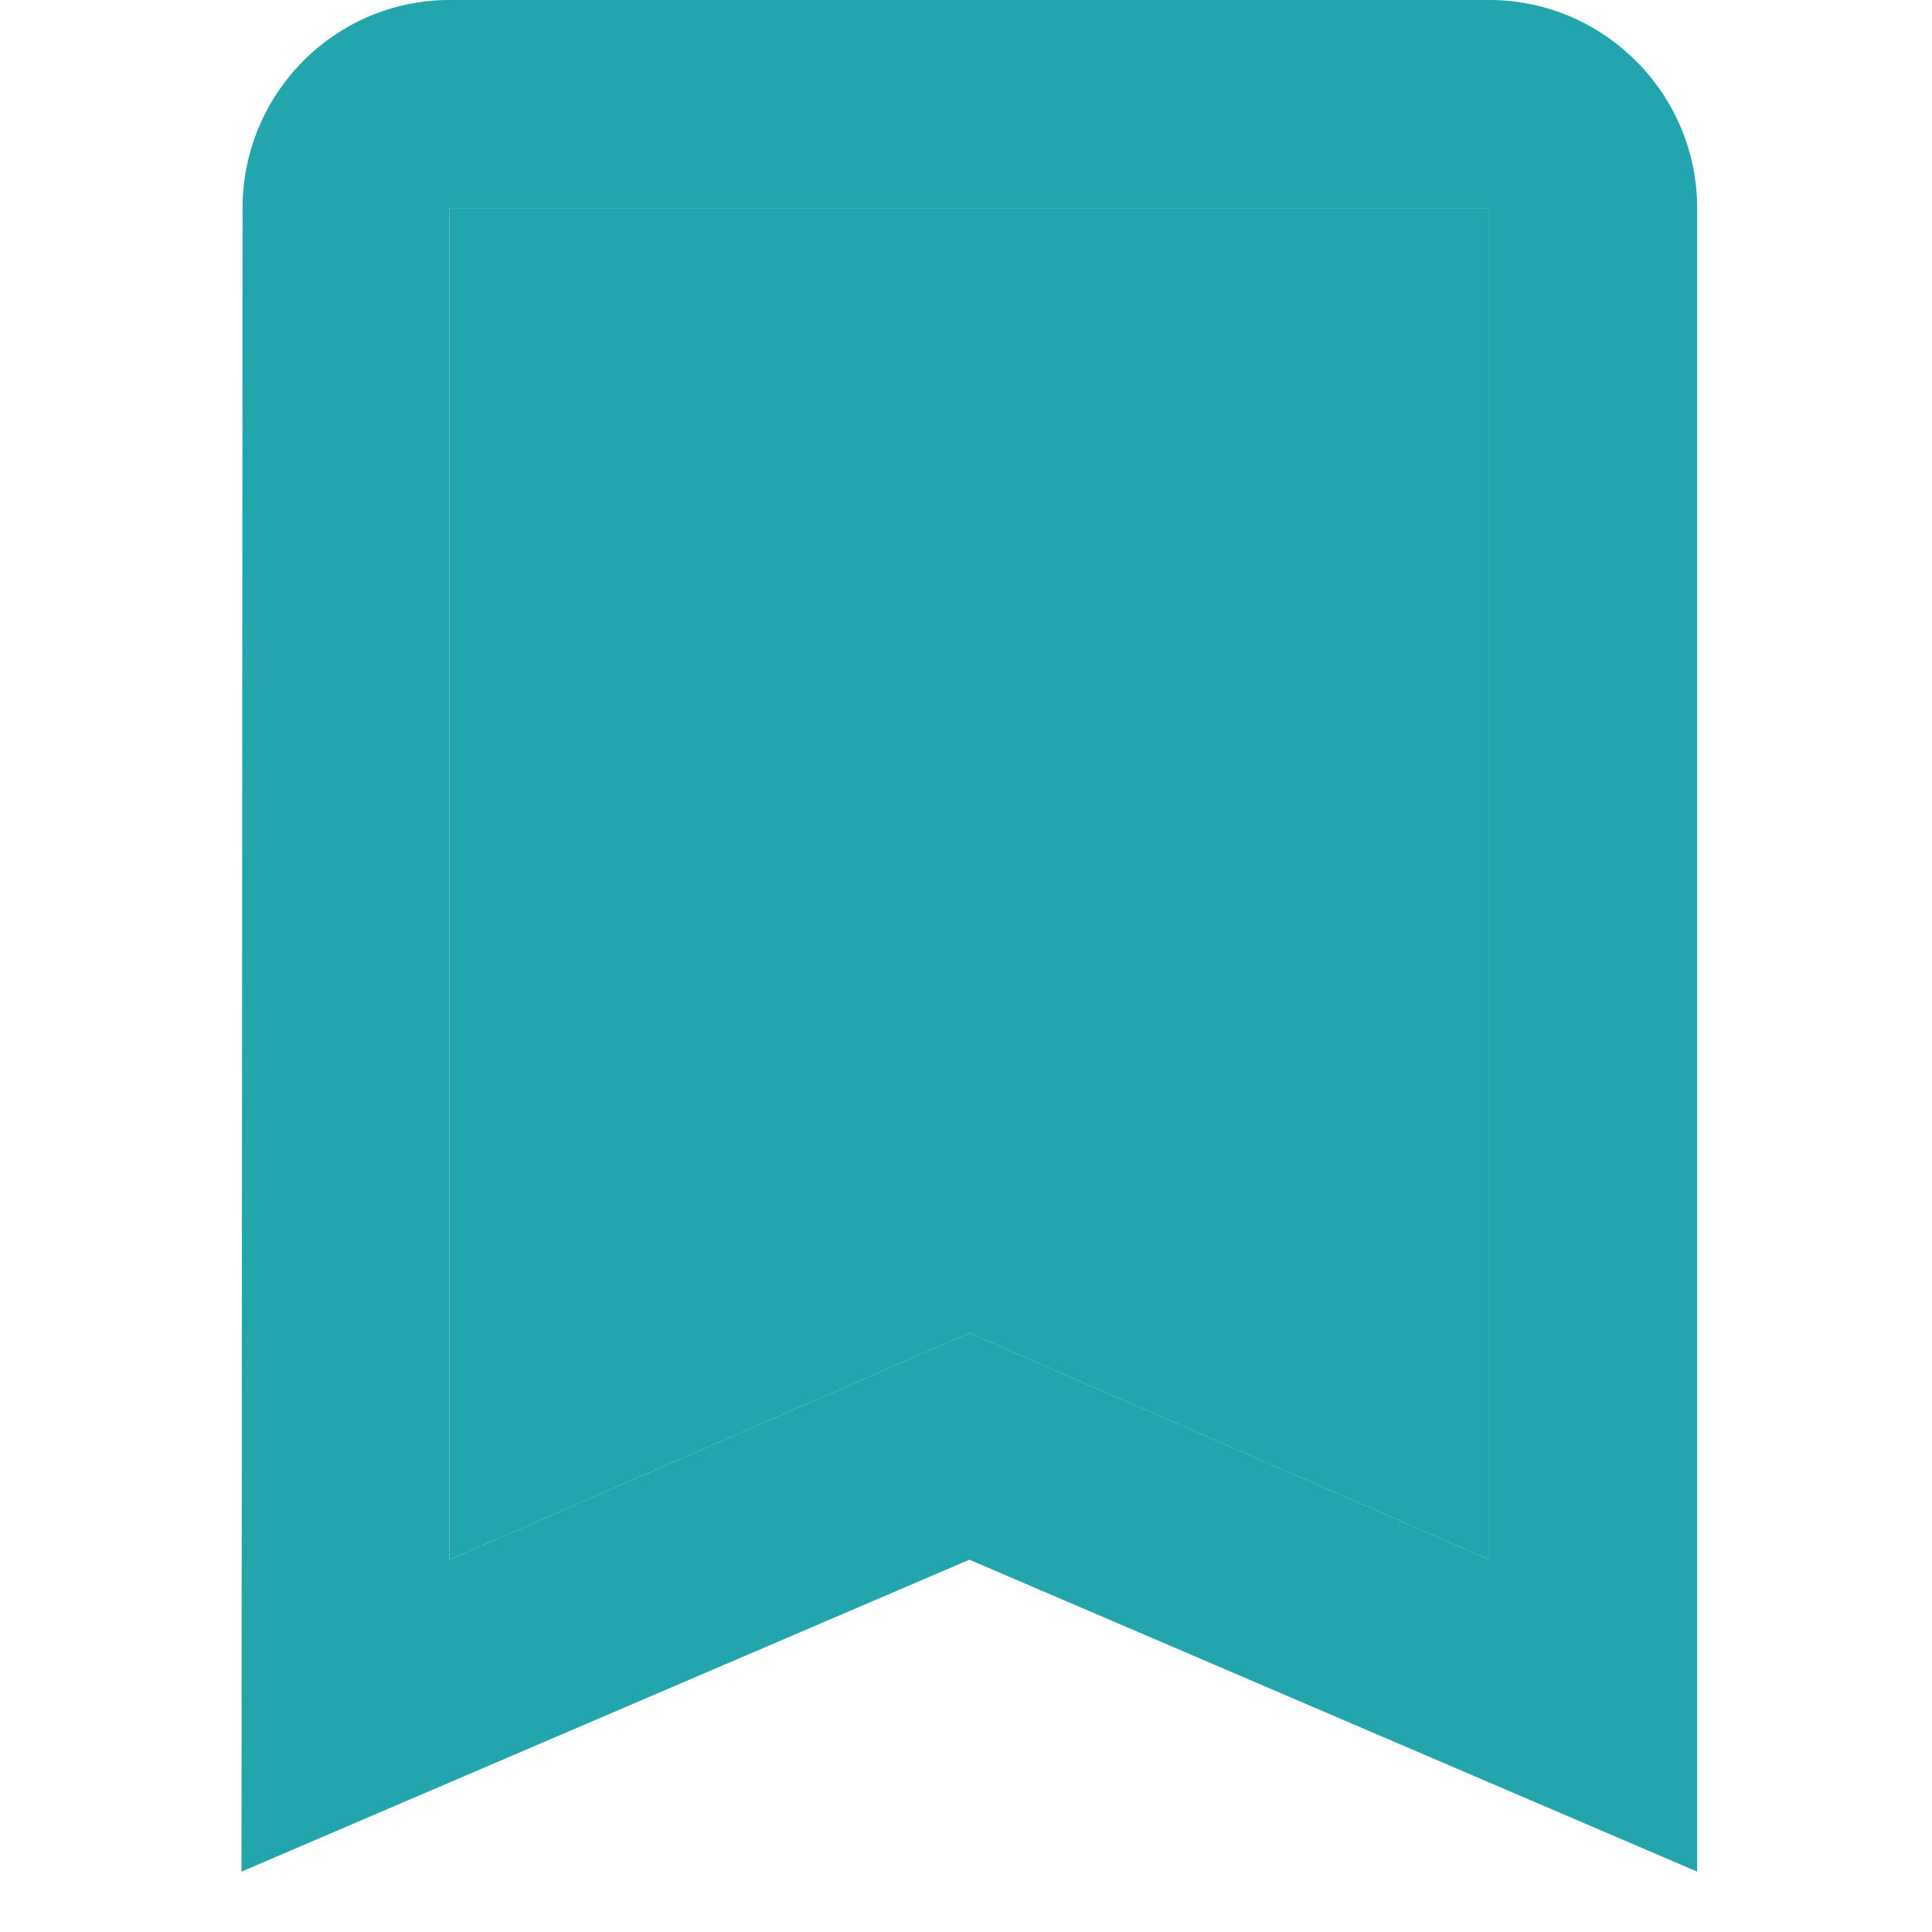
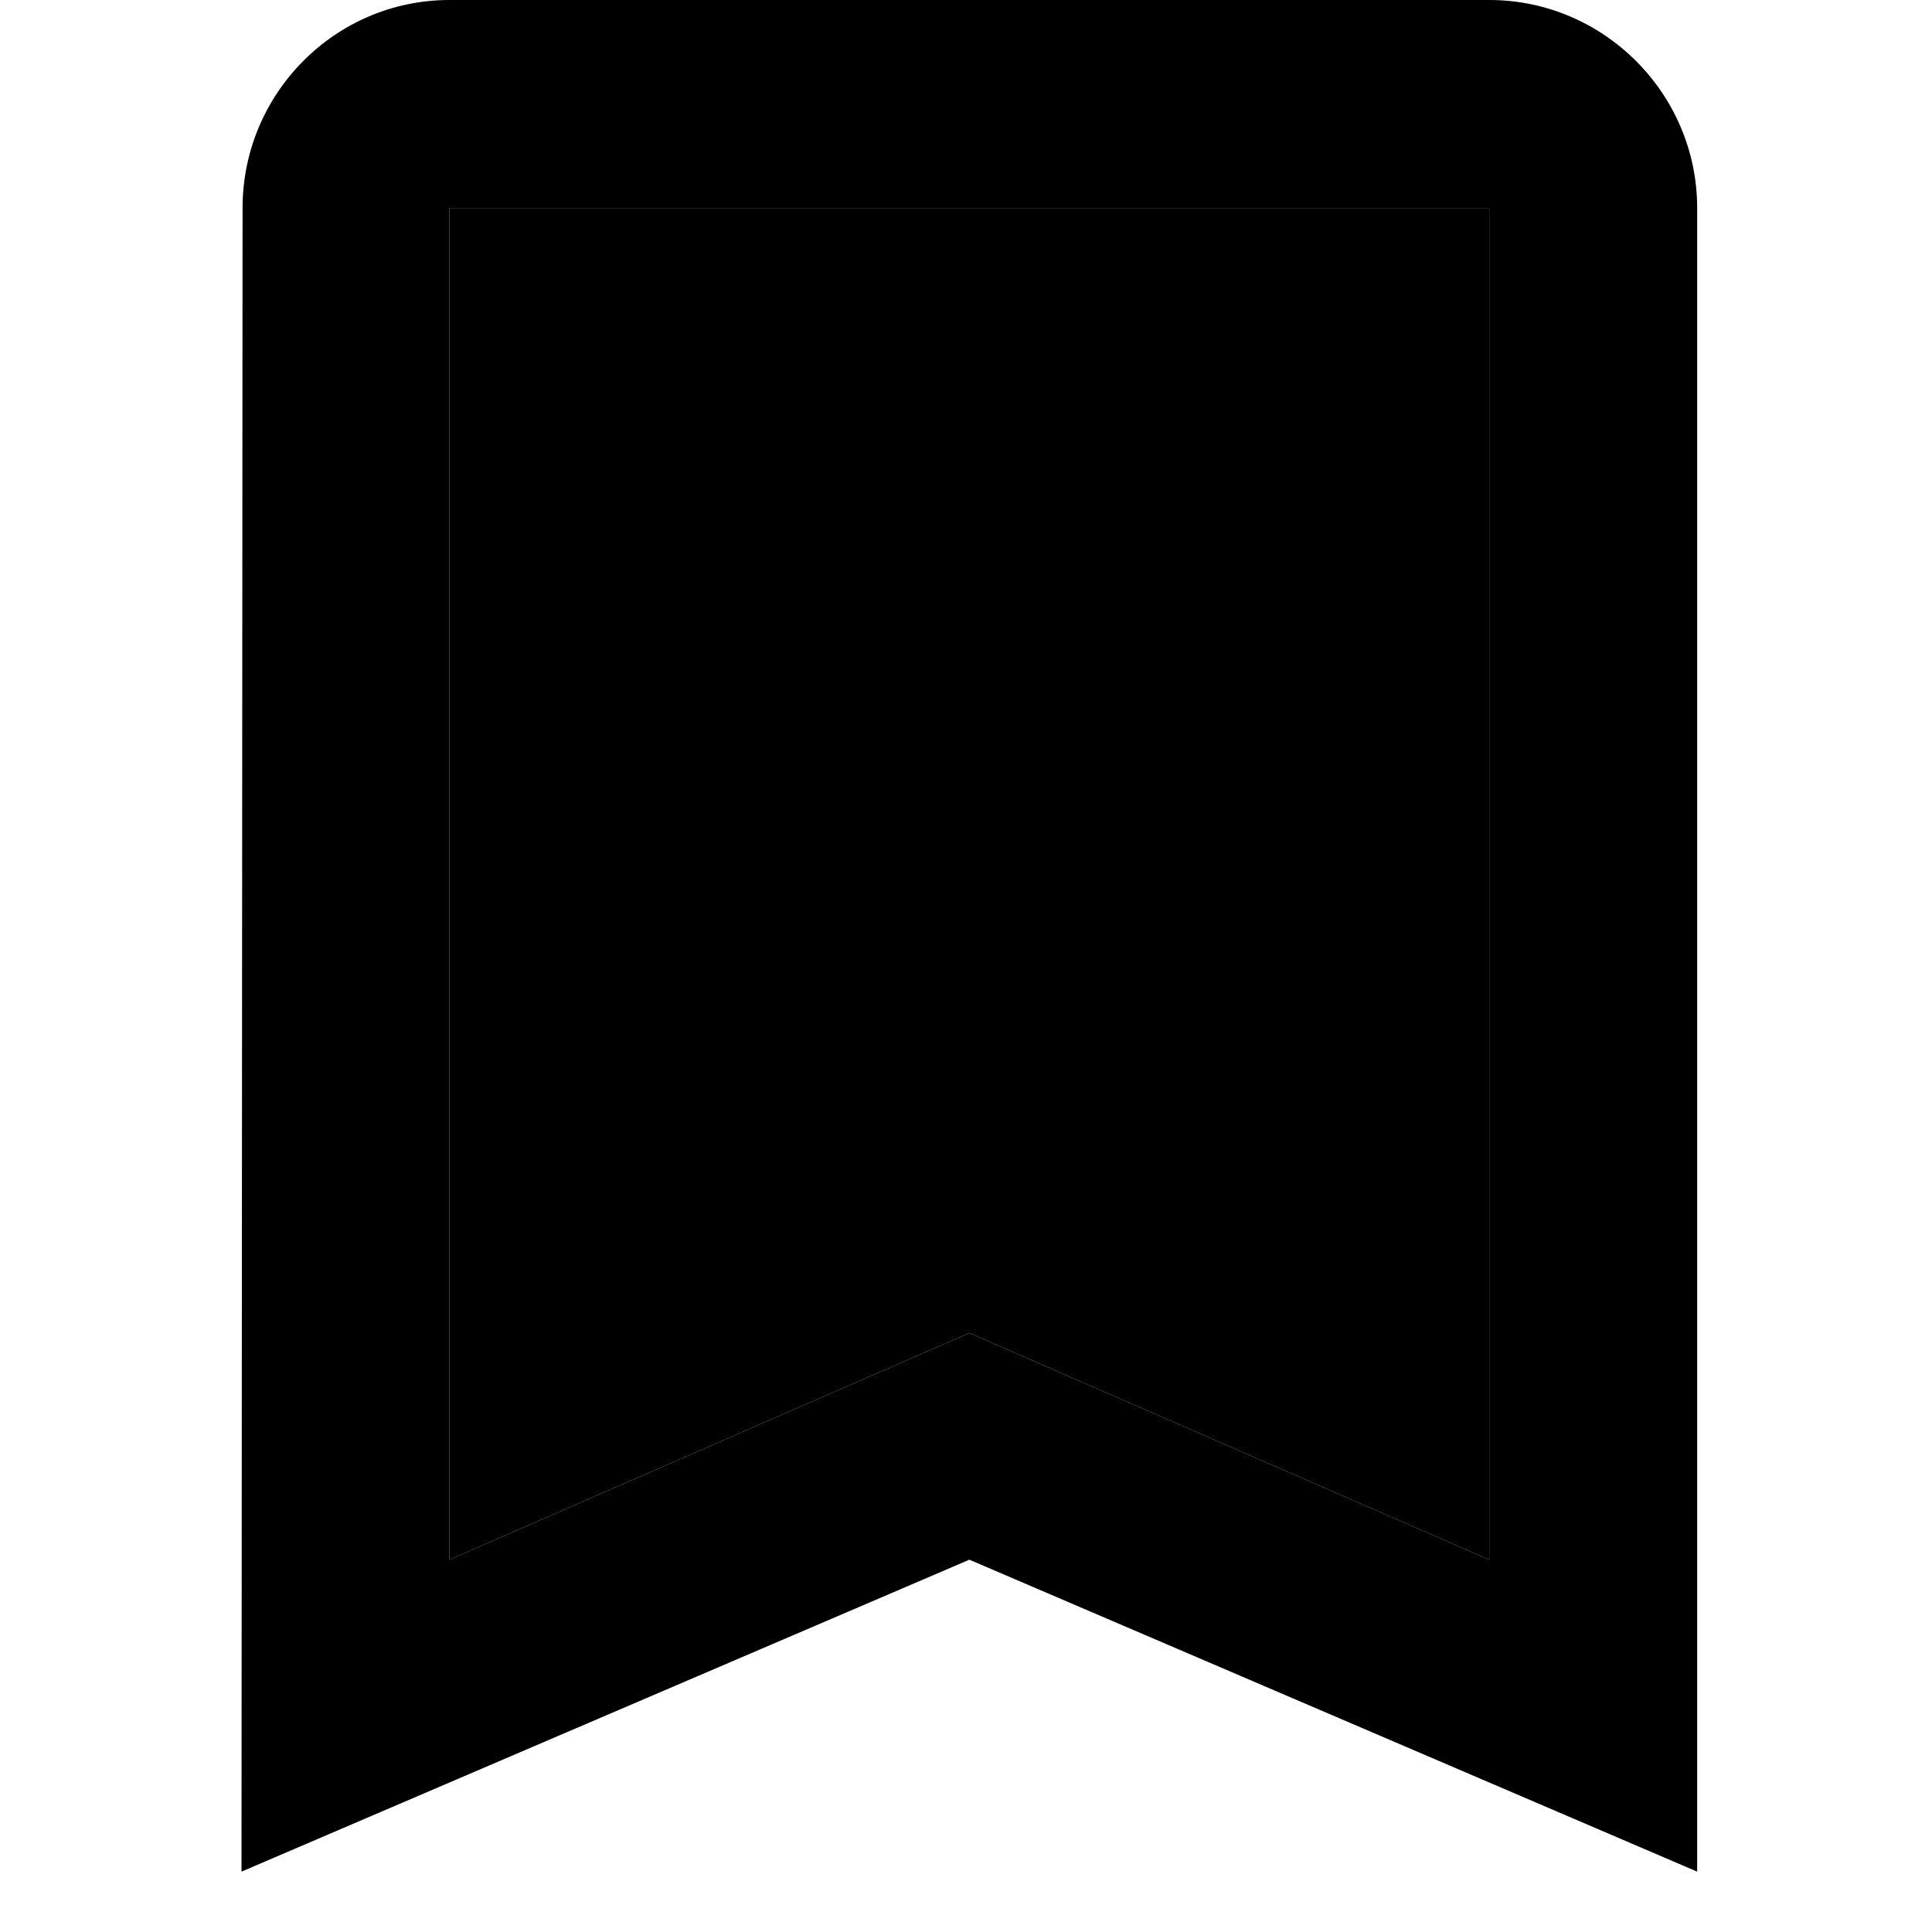
<svg xmlns="http://www.w3.org/2000/svg" width="20" height="20" viewBox="0 0 20 20" fill="none">
-   <path d="M15.417 0H4.653C3.469 0 2.511 0.969 2.511 2.153L2.5 19.375L10.035 16.146L17.569 19.375V2.153C17.569 0.969 16.601 0 15.417 0ZM15.417 16.146L10.035 13.799L4.653 16.146V2.153H15.417V16.146Z" fill="#22A5AD" />
-   <path d="M15.417 16.146L10.035 13.799L4.653 16.146V2.153H15.417V16.146Z" fill="#22A5AD" />
+   <path d="M15.417 0H4.653C3.469 0 2.511 0.969 2.511 2.153L2.5 19.375L10.035 16.146L17.569 19.375V2.153C17.569 0.969 16.601 0 15.417 0ZM15.417 16.146L10.035 13.799L4.653 16.146V2.153H15.417V16.146Z" fill="currentColor" />
+   <path d="M15.417 16.146L10.035 13.799L4.653 16.146V2.153H15.417V16.146Z" fill="currentColor" />
</svg>
